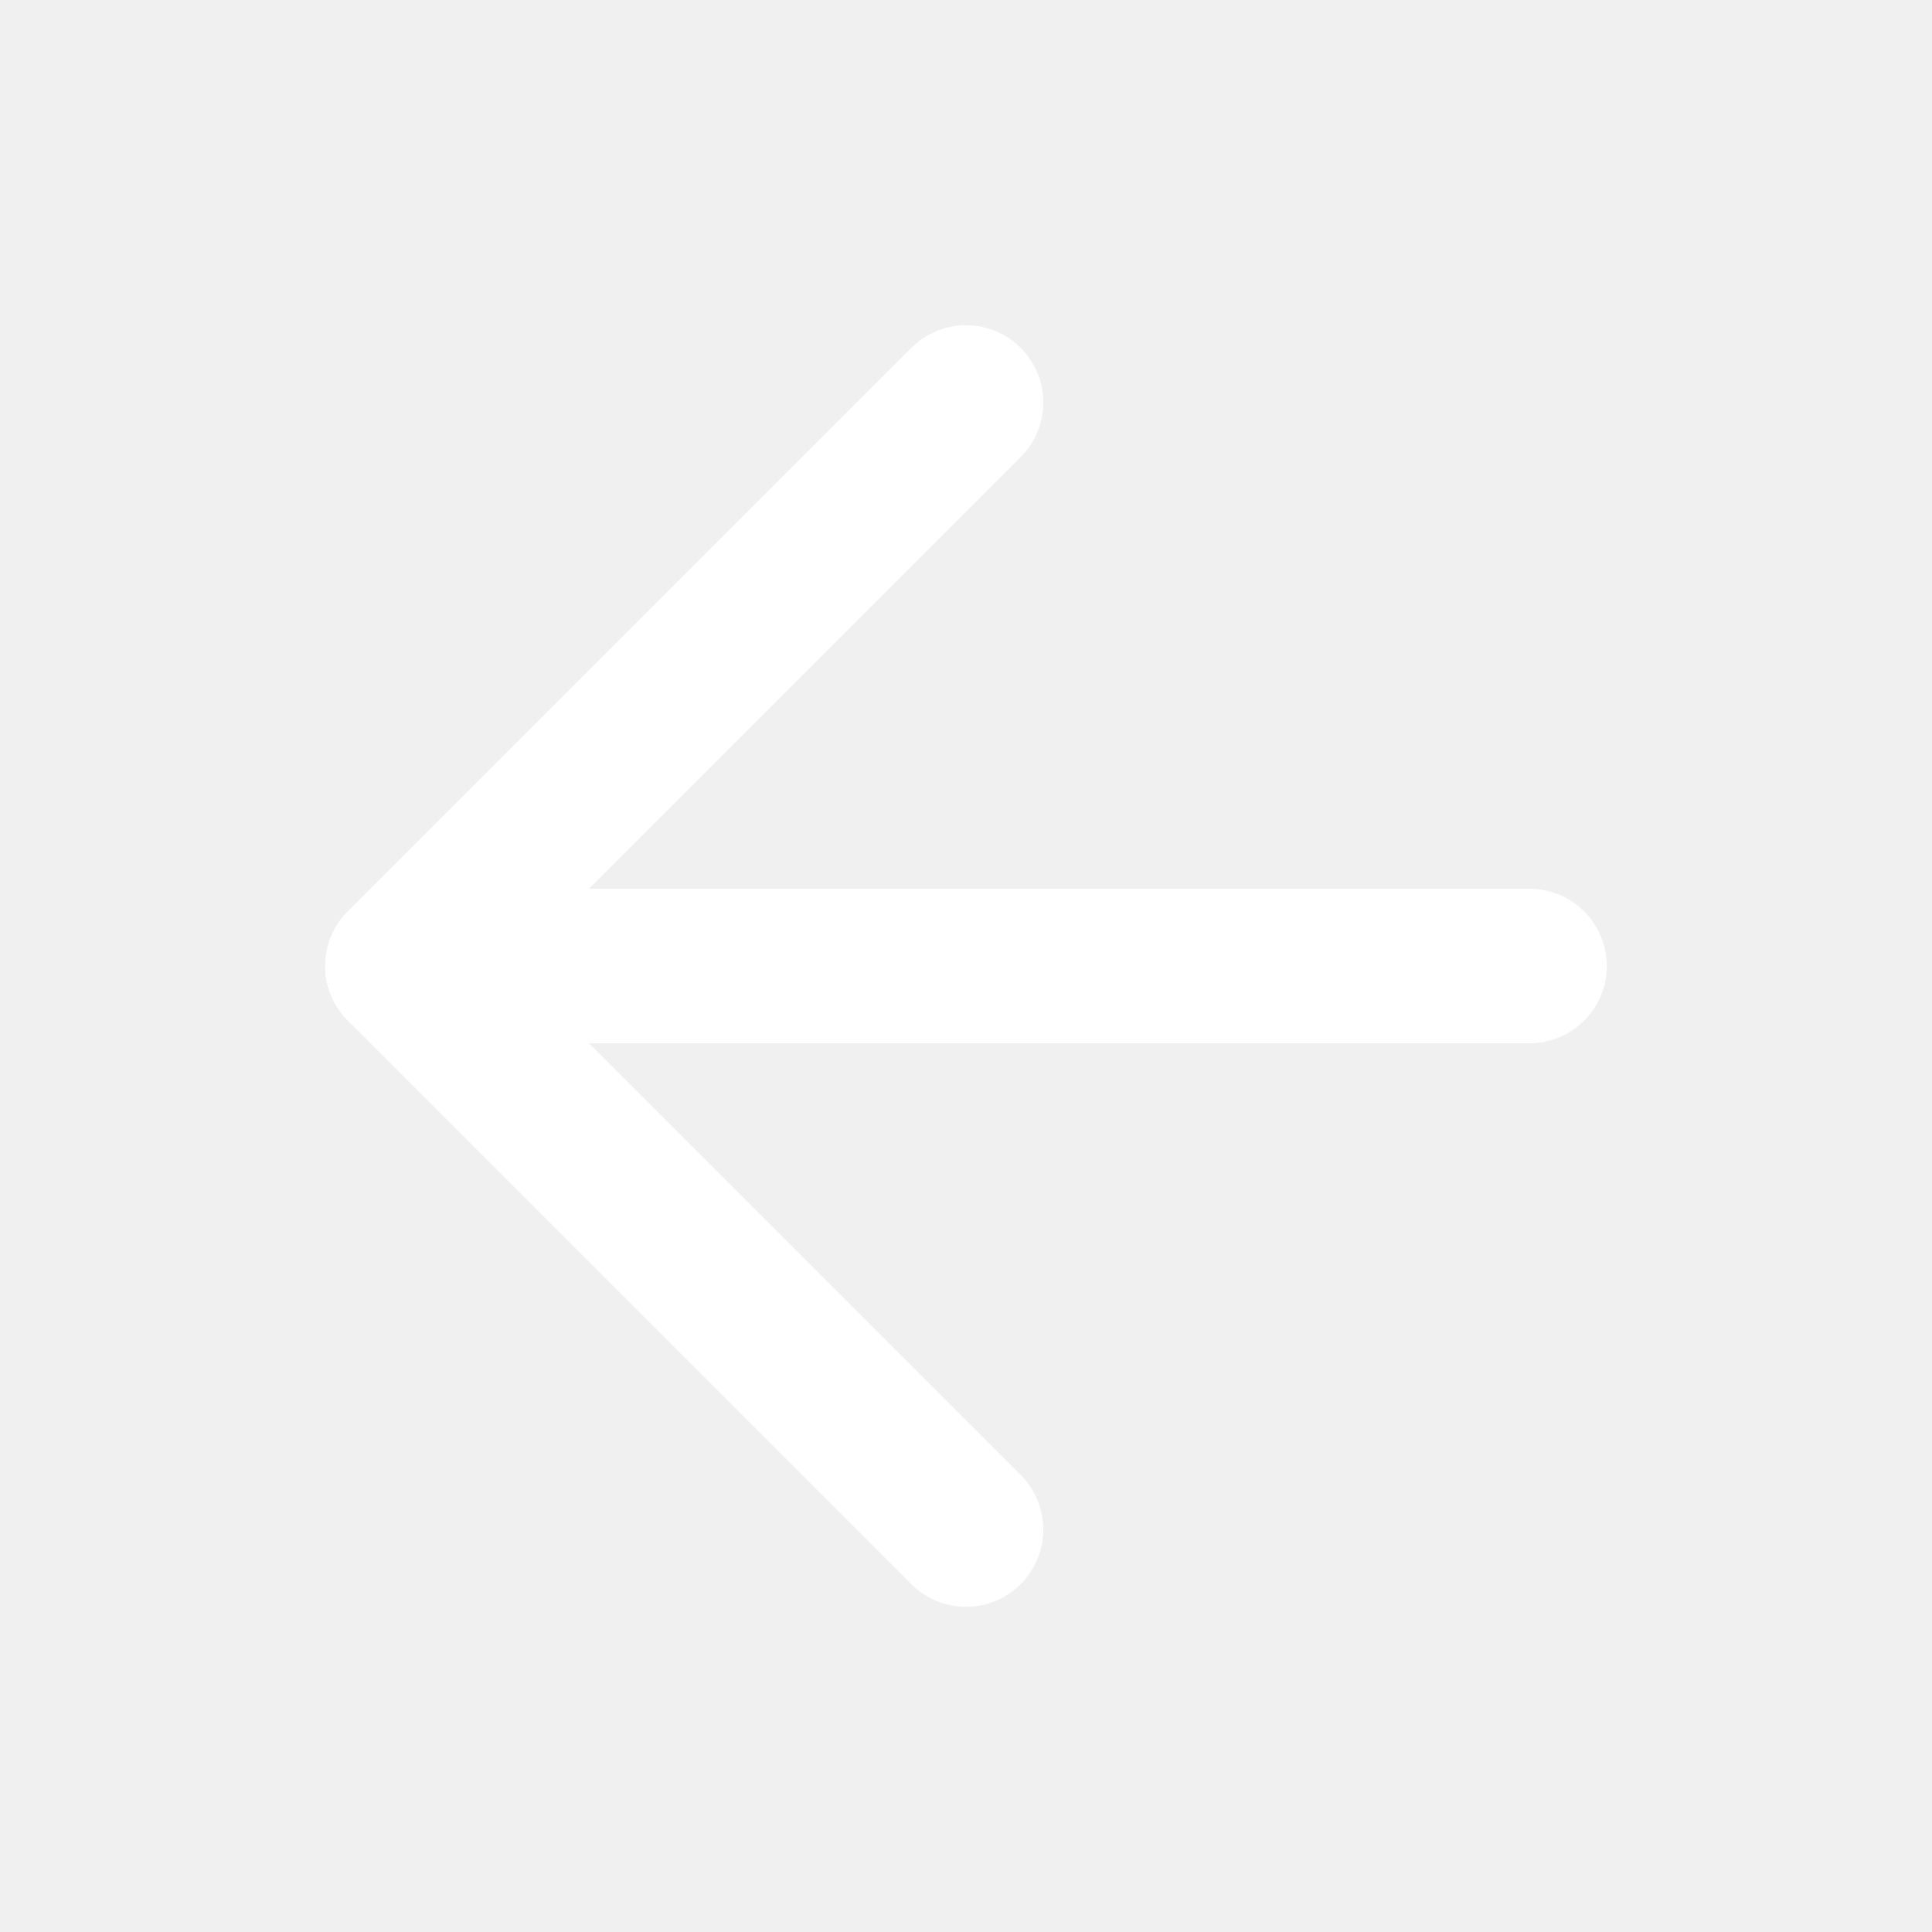
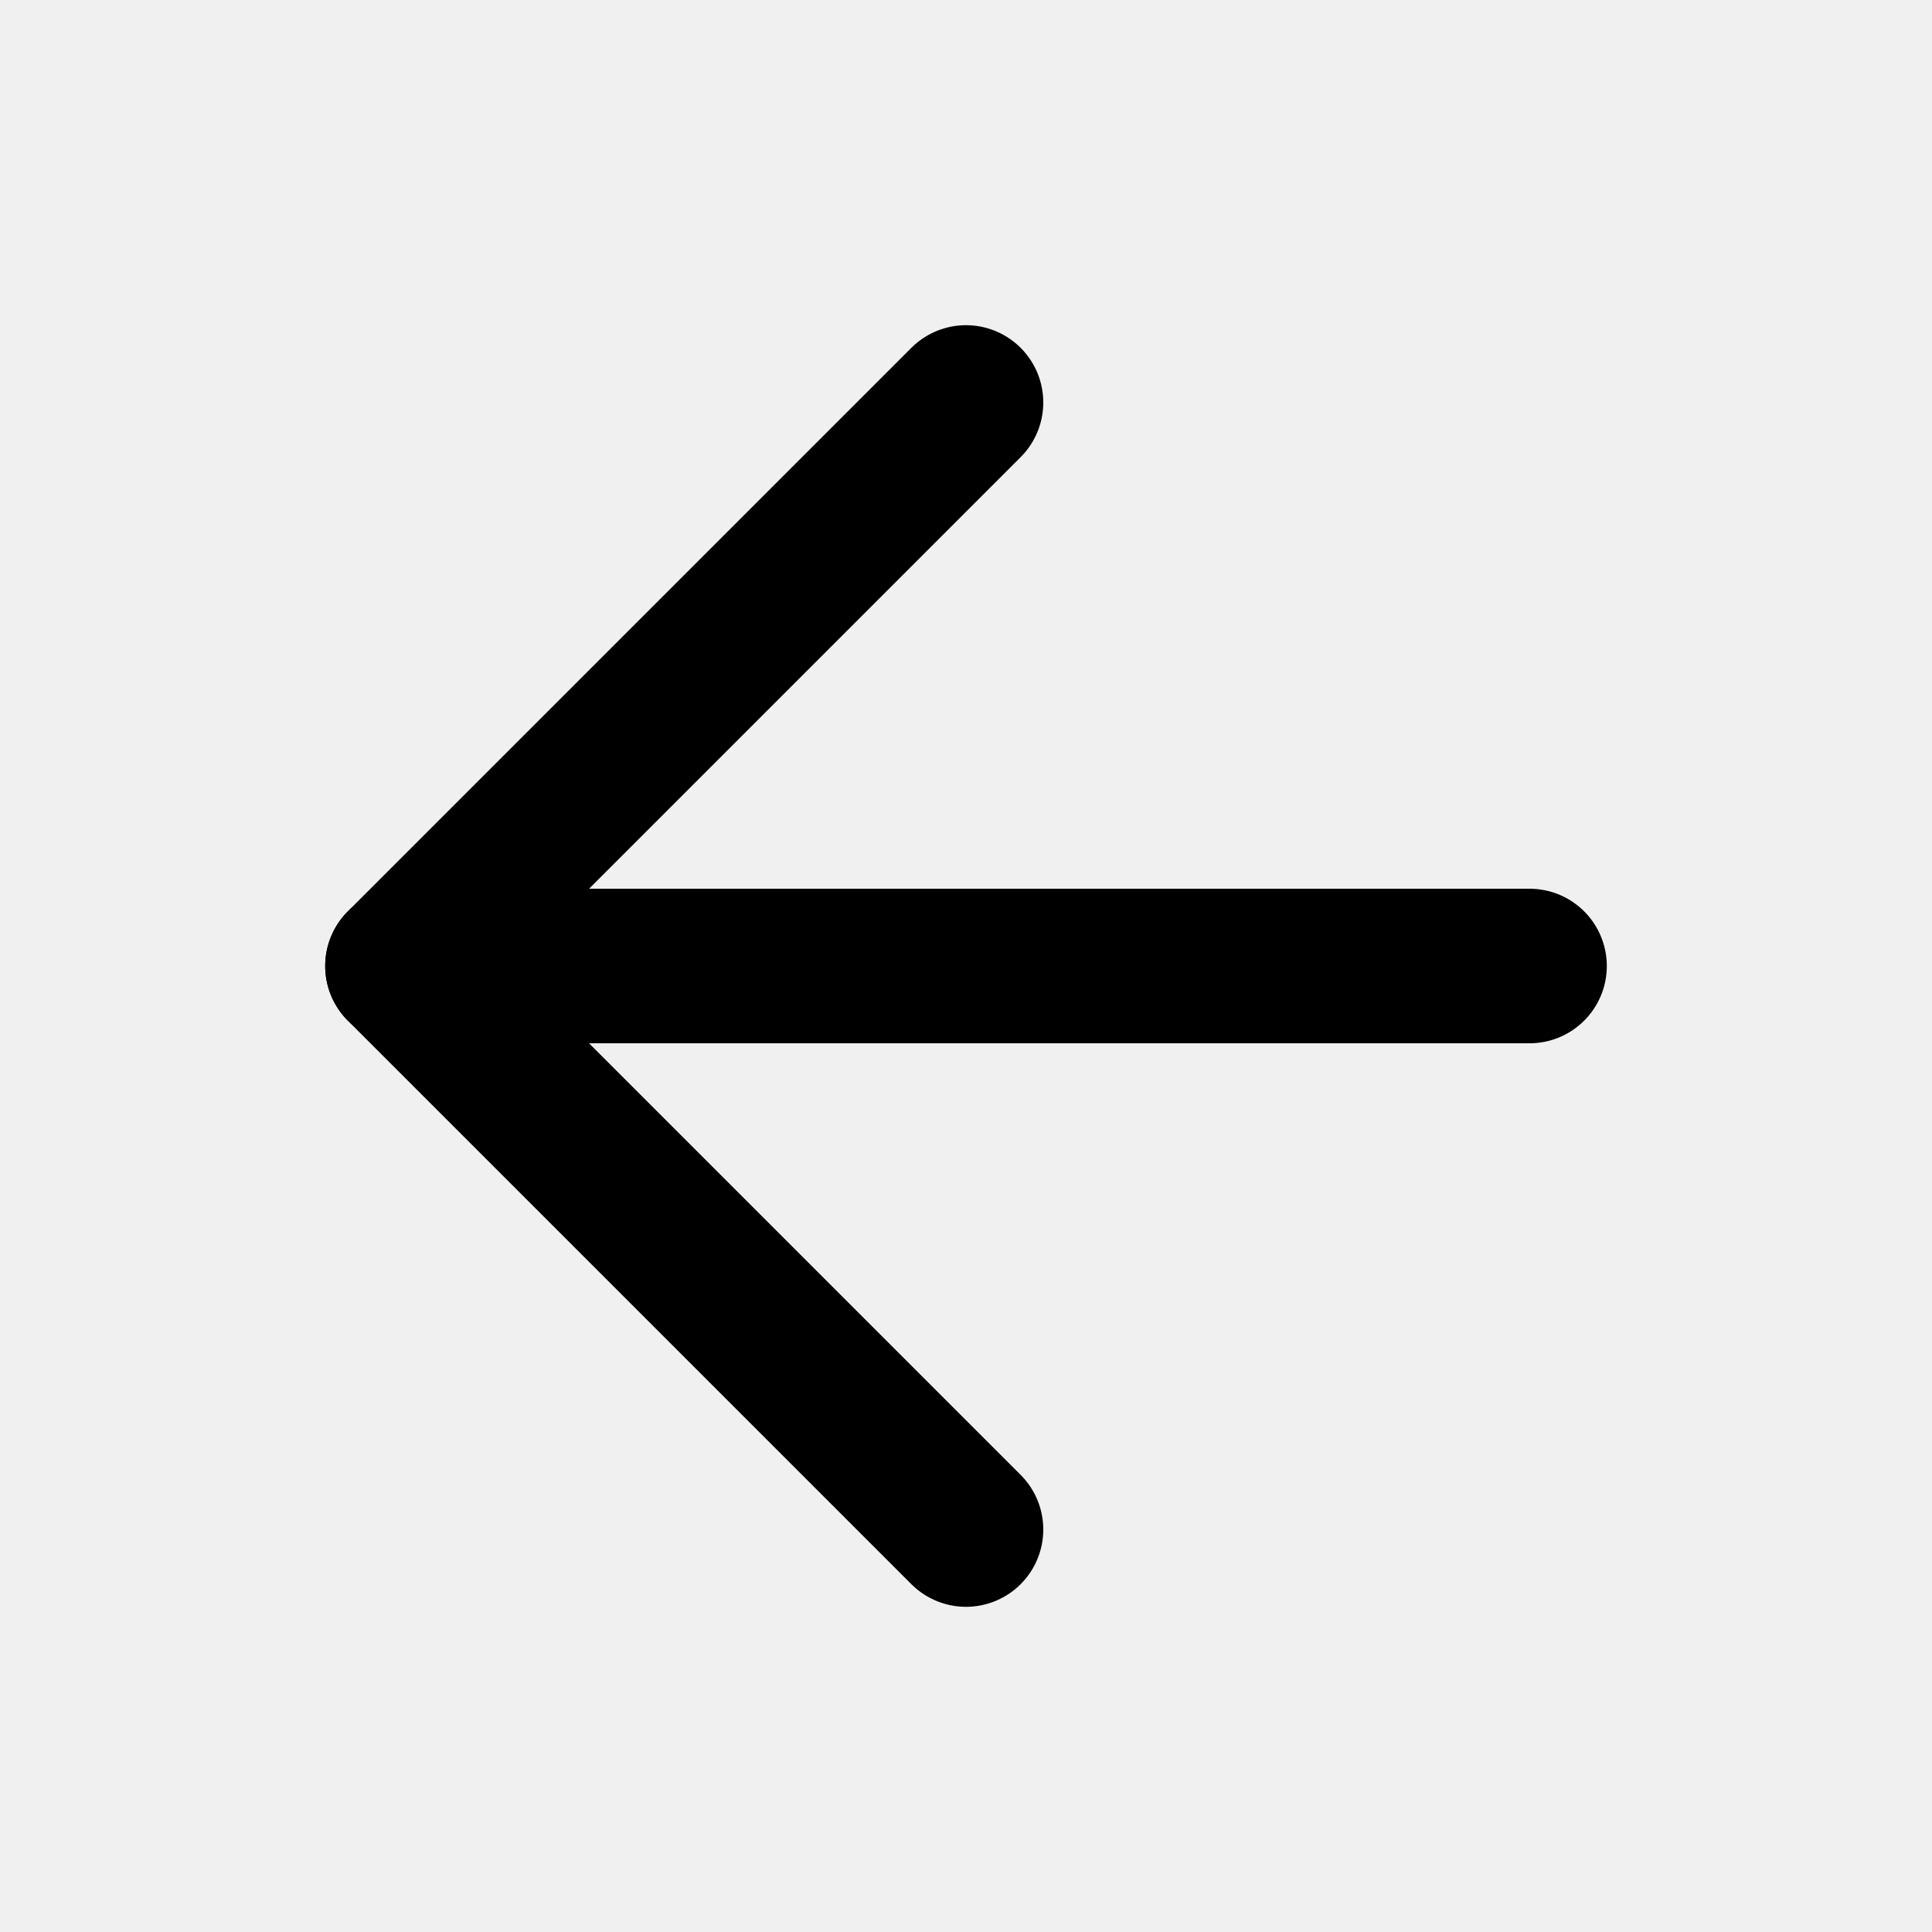
<svg xmlns="http://www.w3.org/2000/svg" width="25" height="25" viewBox="0 0 25 25" fill="none">
-   <path d="M19.792 12.5H5.208" stroke="white" stroke-width="2" stroke-linecap="round" stroke-linejoin="round" />
-   <path d="M12.5 19.792L5.208 12.5L12.5 5.208" stroke="white" stroke-width="2" stroke-linecap="round" stroke-linejoin="round" />
+   <path d="M19.792 12.5H5.208" stroke="currentColor" stroke-width="2" stroke-linecap="round" stroke-linejoin="round" />
+   <path d="M12.5 19.792L5.208 12.5L12.5 5.208" stroke="currentColor" stroke-width="2" stroke-linecap="round" stroke-linejoin="round" />
</svg>
